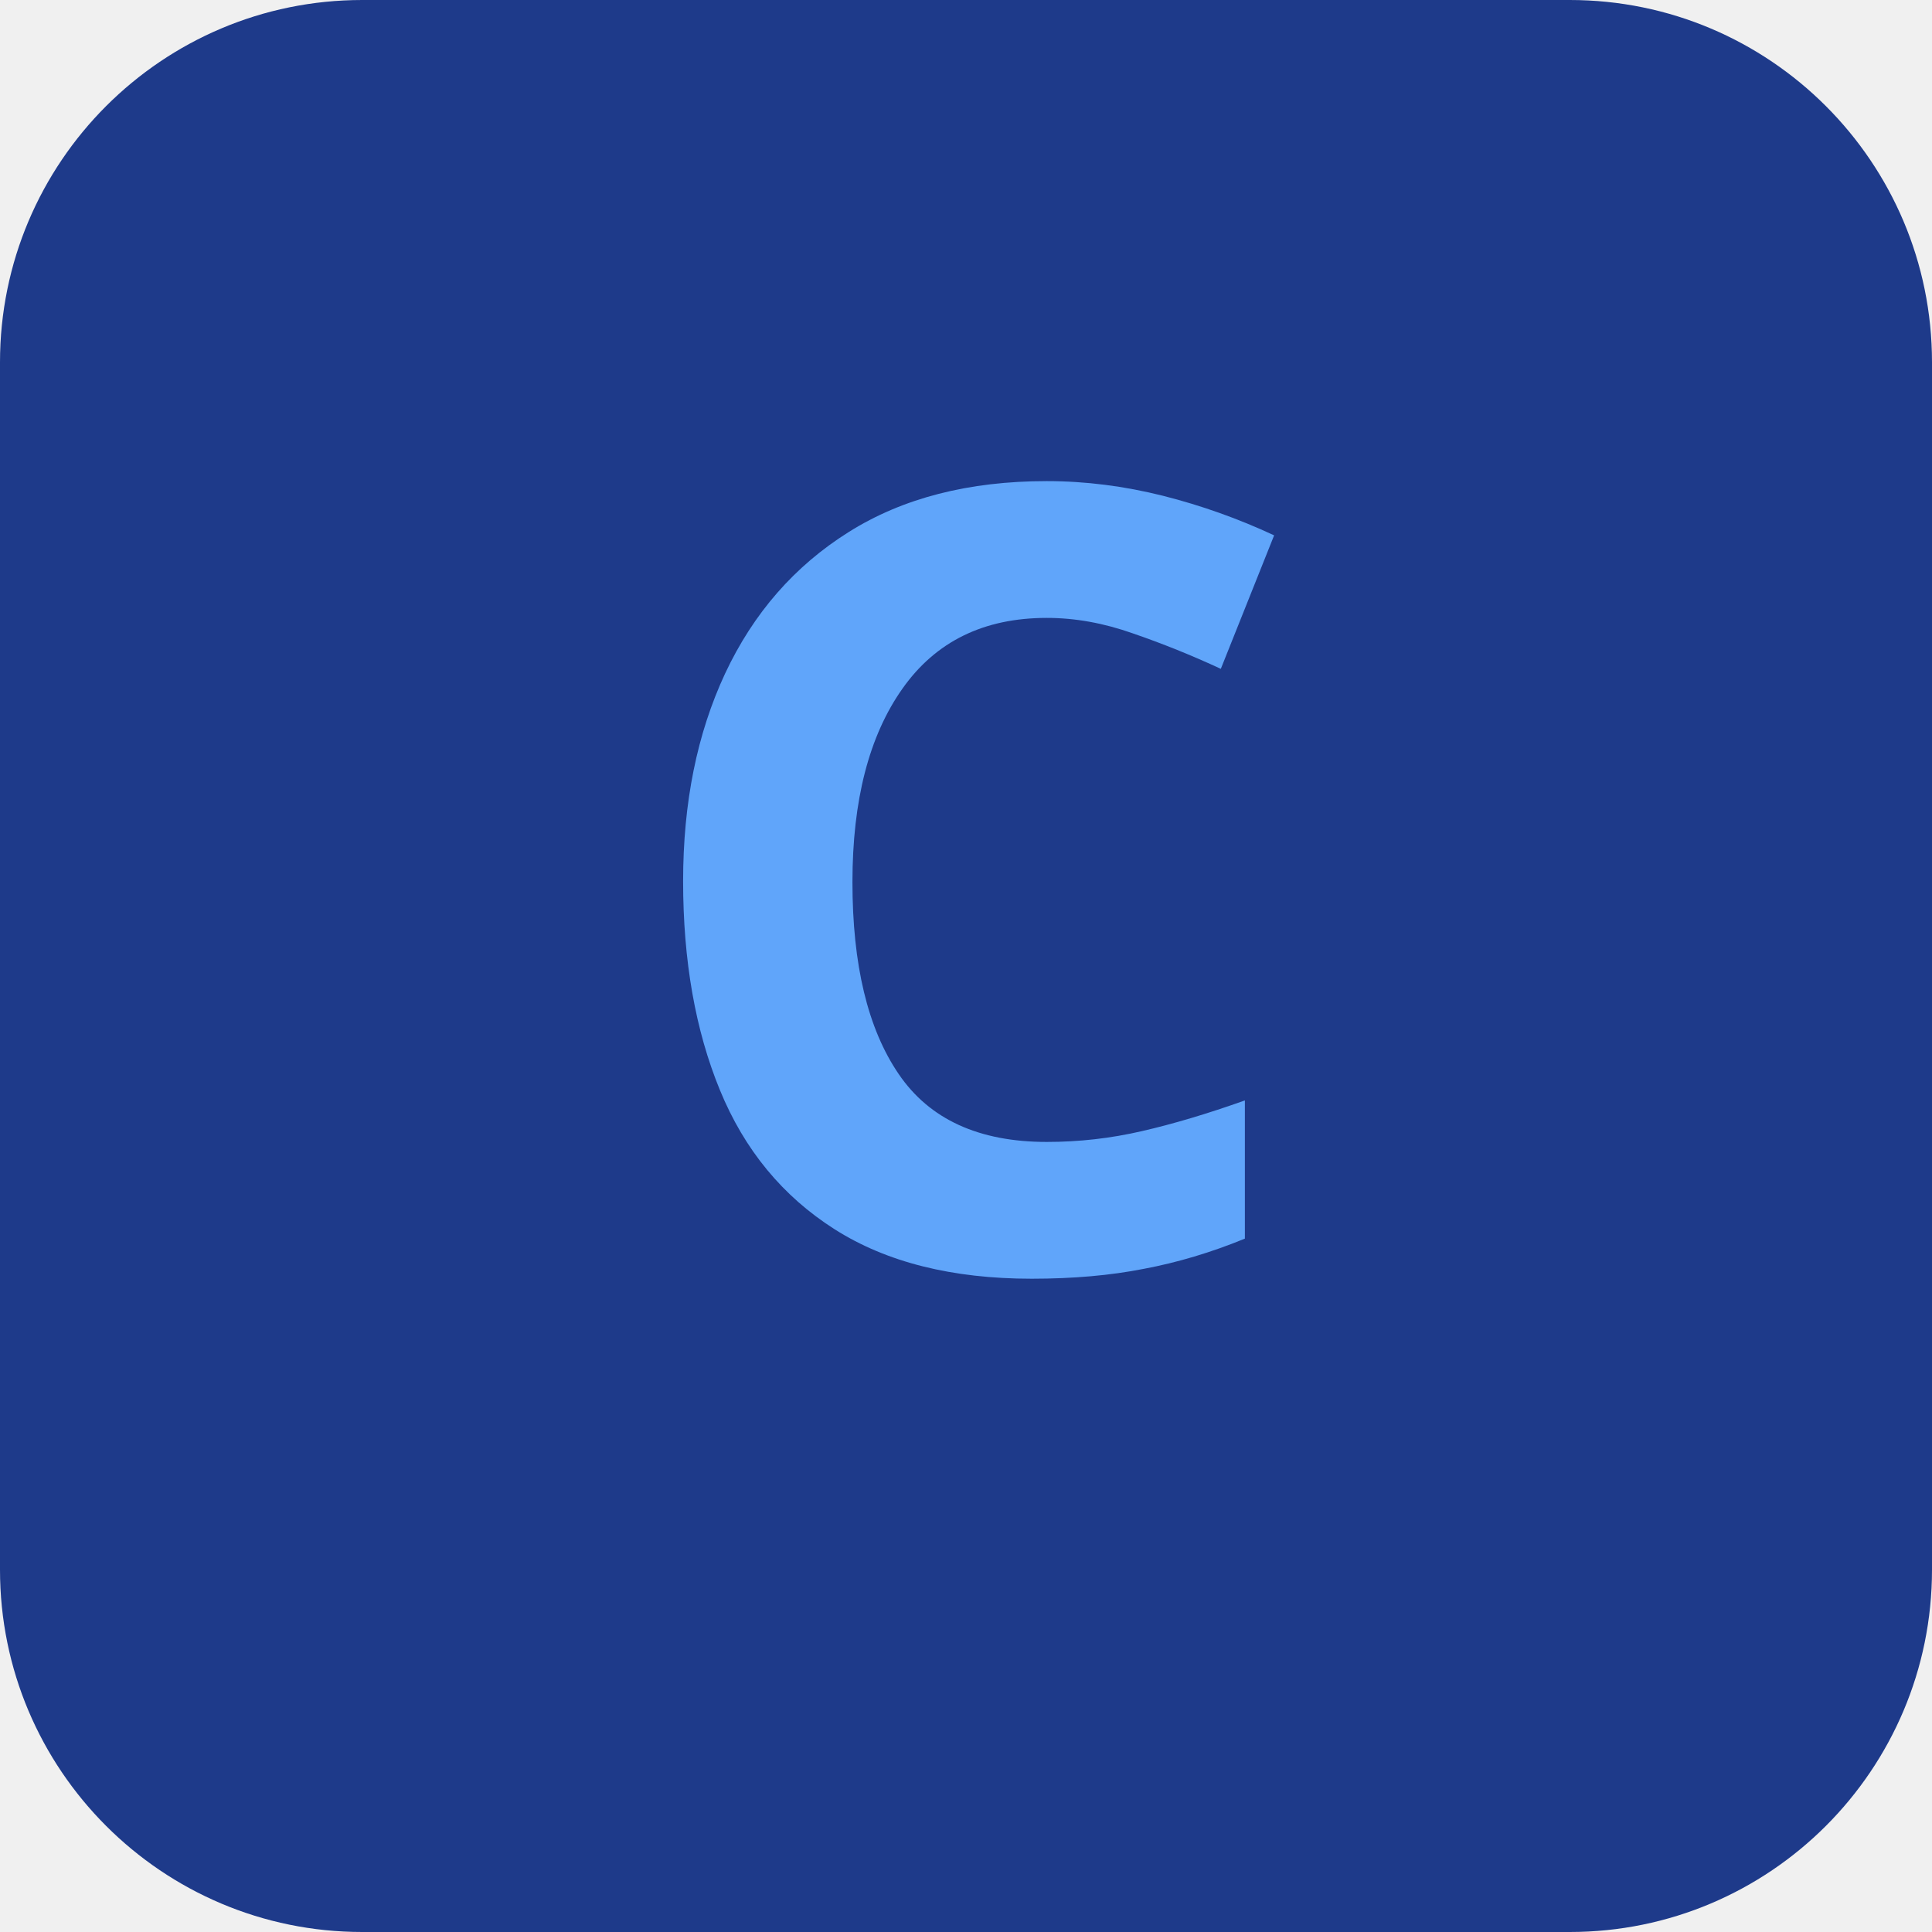
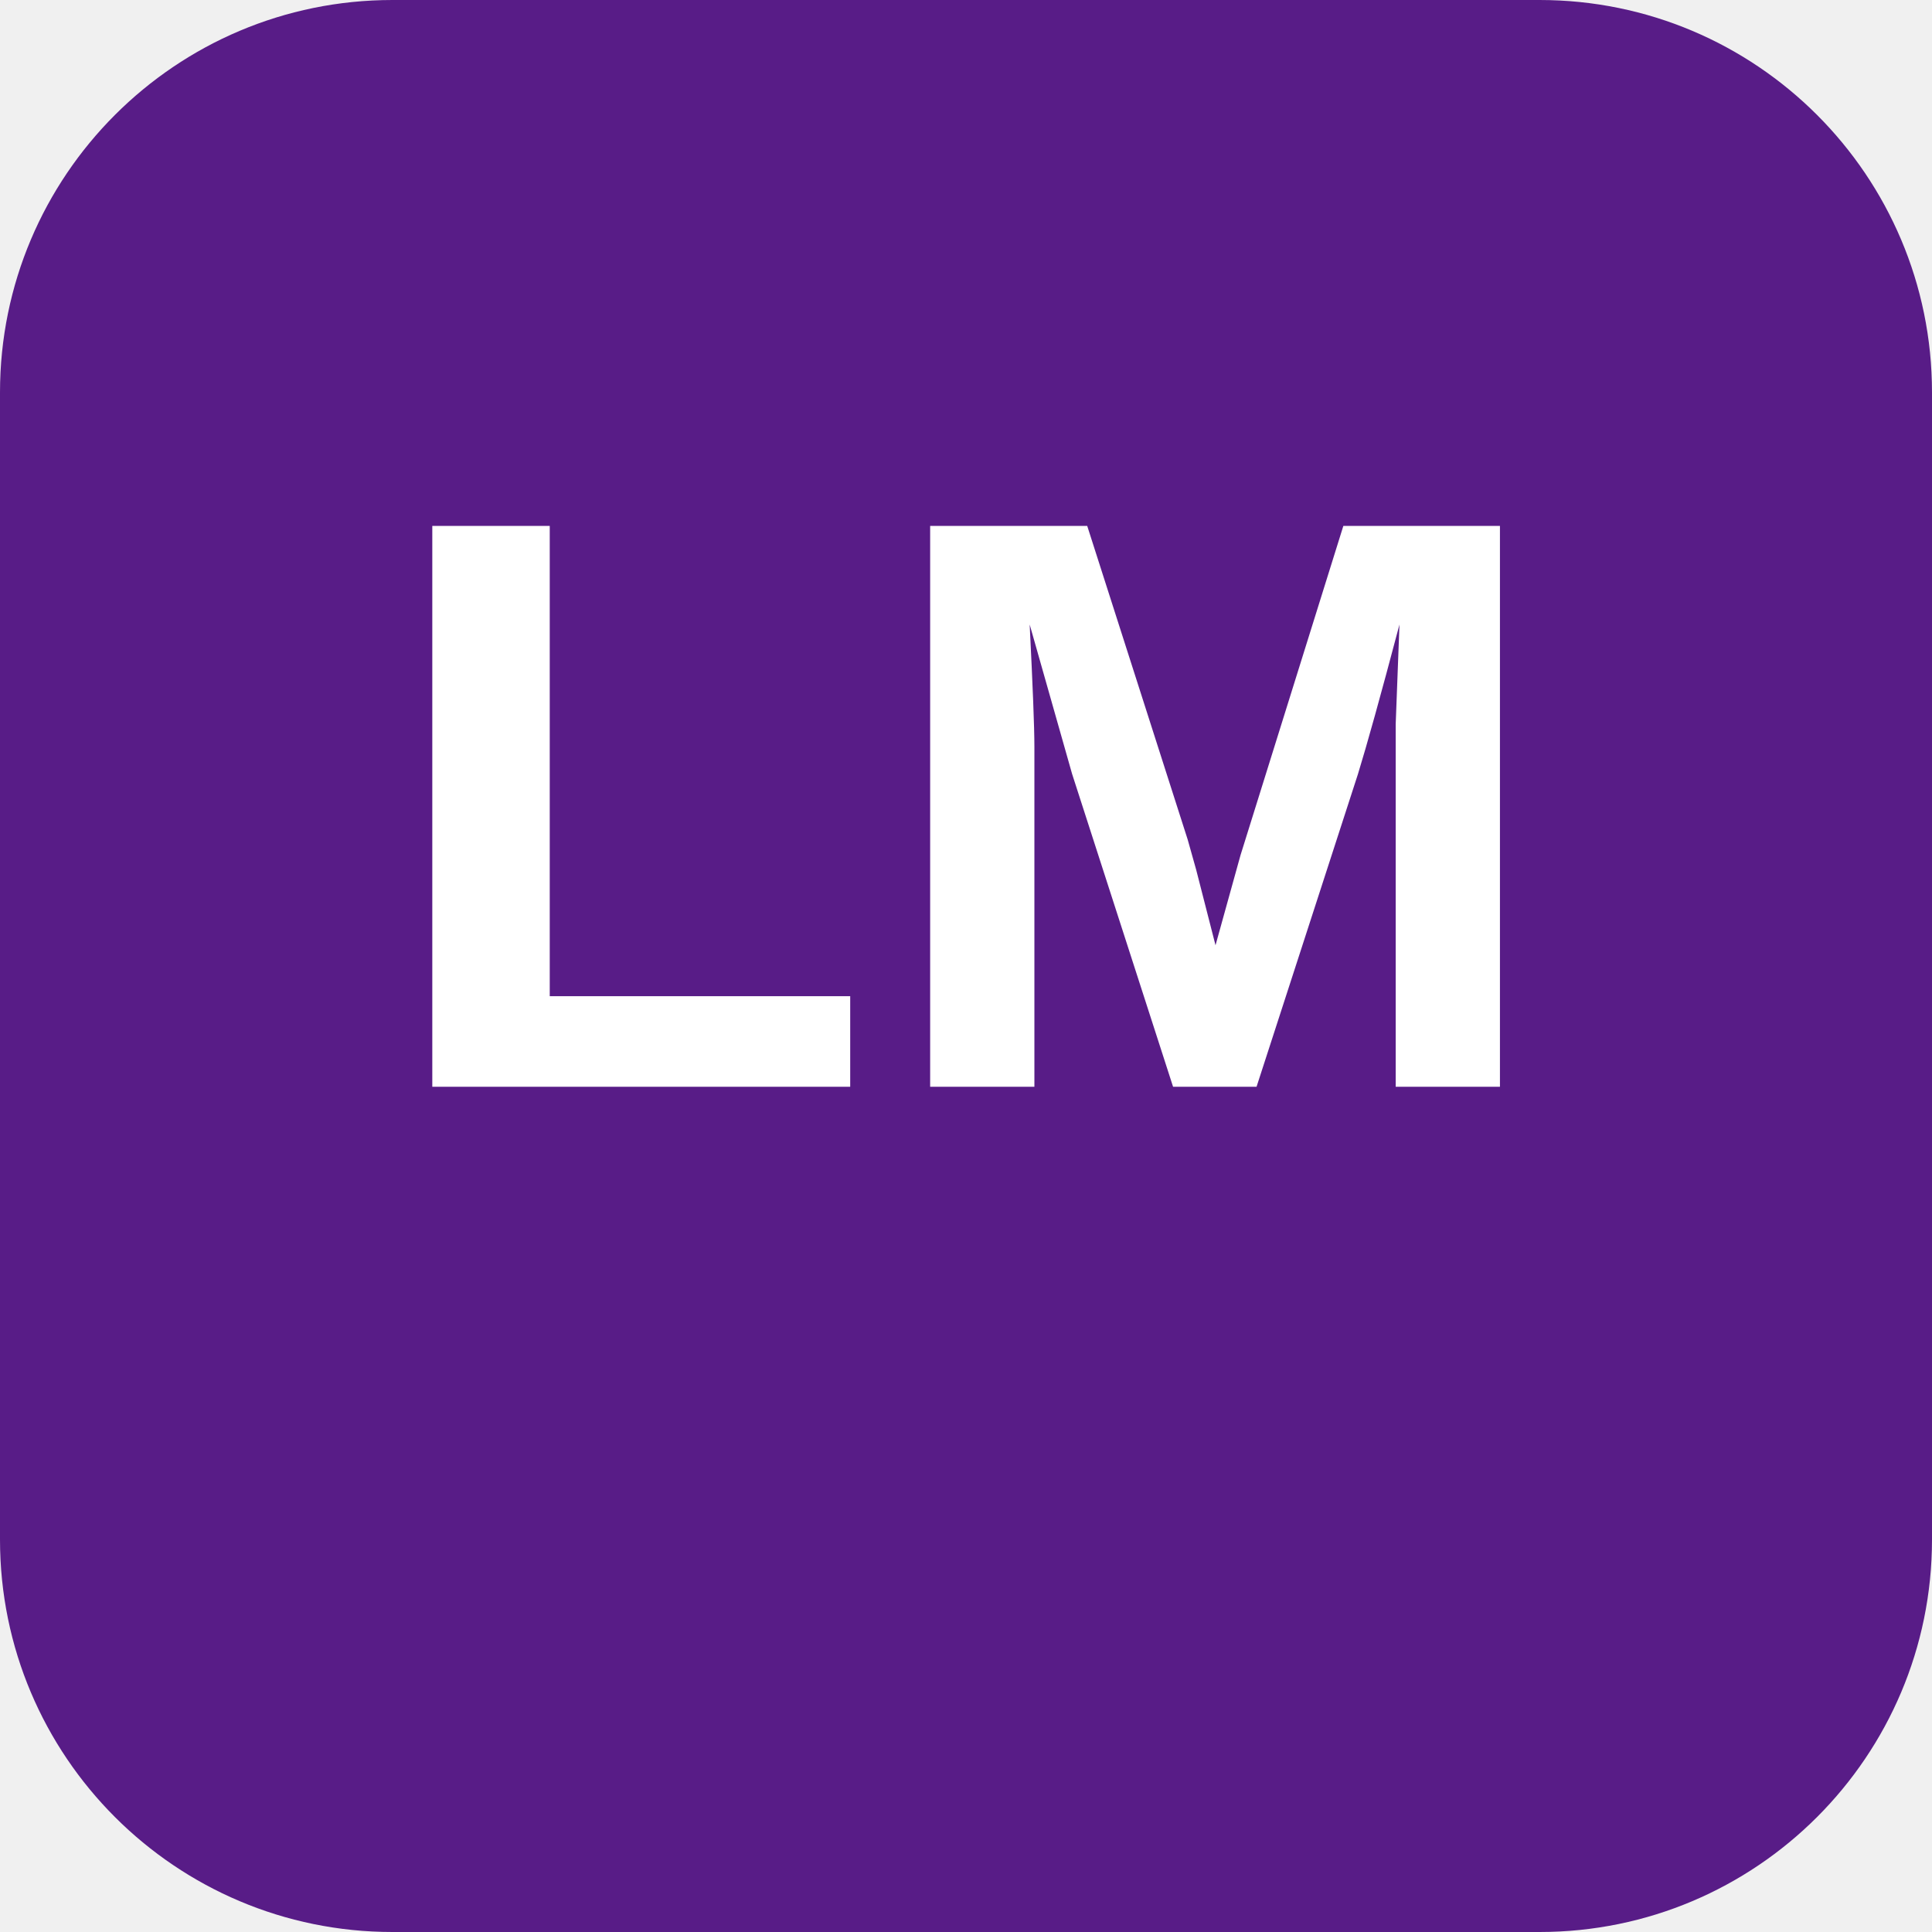
- <svg xmlns="http://www.w3.org/2000/svg" viewBox="0 0 64 64">
-   <rect width="64" height="64" rx="12" fill="#1E3A8A" />
-   <text x="32" y="42" font-family="system-ui,sans-serif" font-size="36" font-weight="700" text-anchor="middle" fill="#60A5FA">C</text>
+ <svg xmlns="http://www.w3.org/2000/svg" viewBox="0 0 64 64" width="64" height="64">
+   <rect width="64" height="64" rx="13" fill="#581C87" />
+   <text x="32" y="36" font-family="Arial,Helvetica,sans-serif" font-size="27" font-weight="700" text-anchor="middle" fill="#FFFFFF">LM</text>
</svg>
